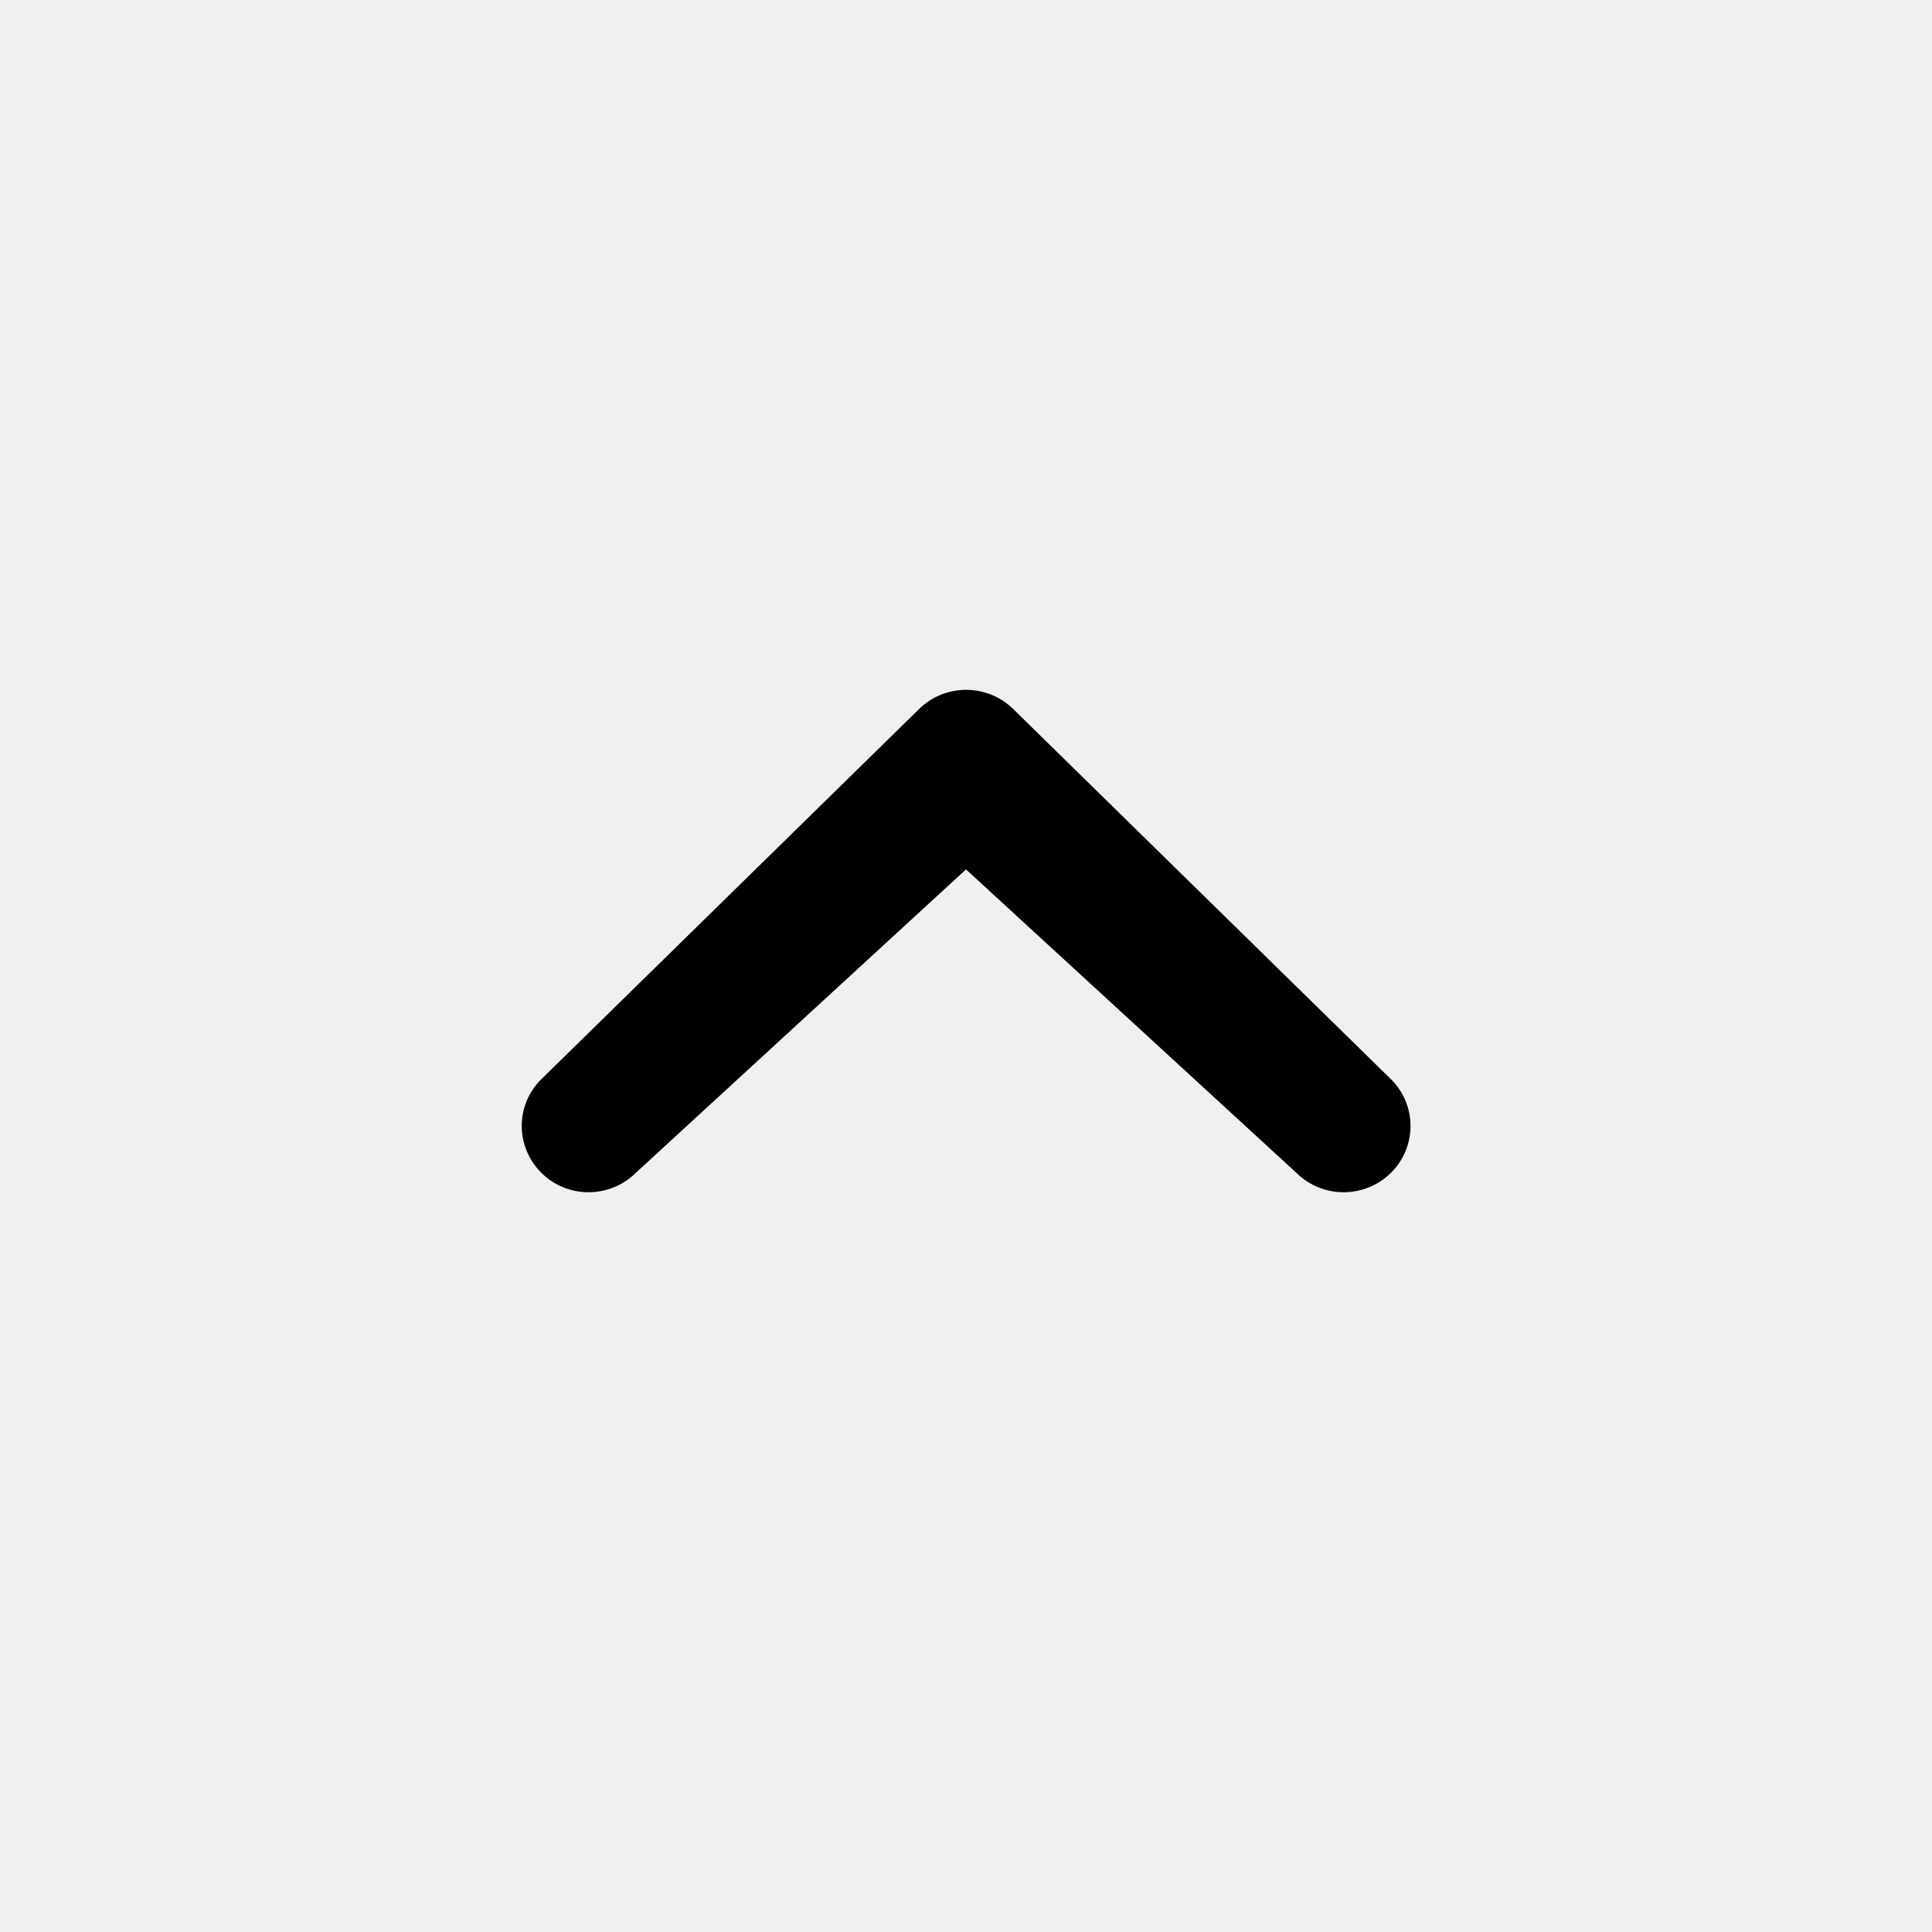
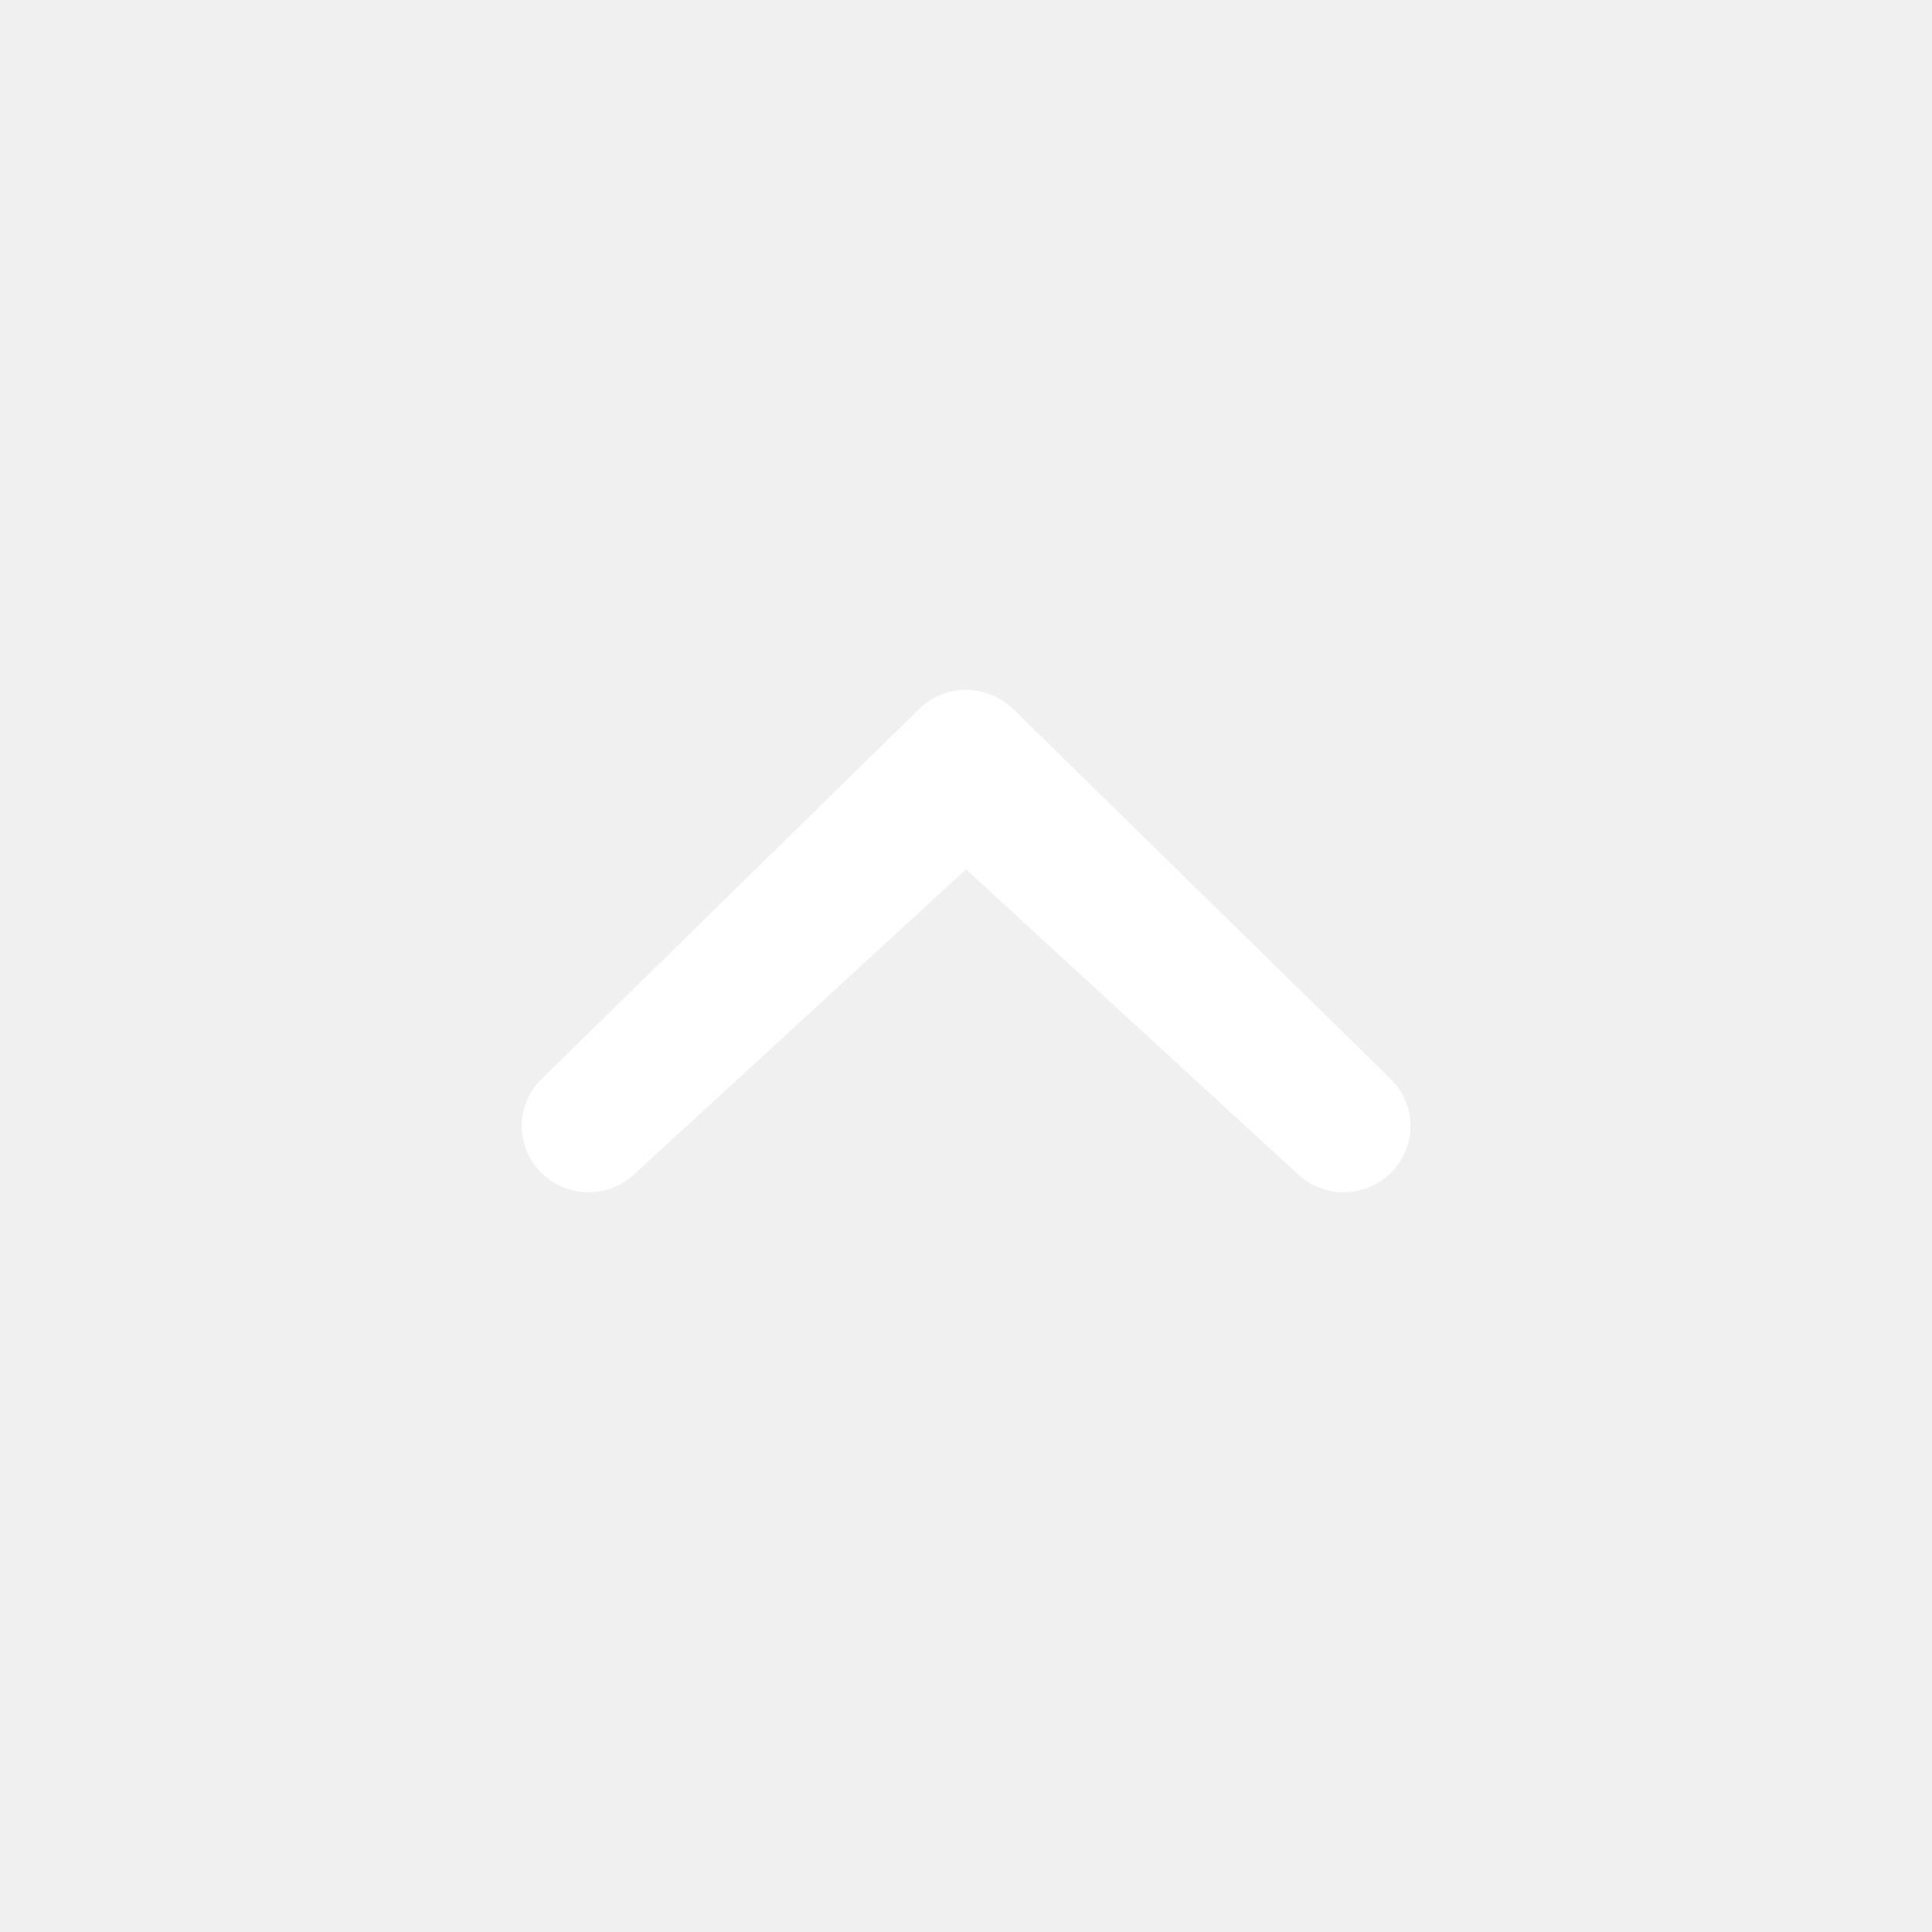
<svg xmlns="http://www.w3.org/2000/svg" version="1.1" id="Chevron_small_up" x="0px" y="0px" viewBox="0 0 20 20" enable-background="new 0 0 20 20" xml:space="preserve">
-   <path d="M6.582,12.141c-0.271,0.268-0.709,0.268-0.978,0c-0.269-0.268-0.272-0.701,0-0.969l3.908-3.83  c0.27-0.268,0.707-0.268,0.979,0l3.908,3.83c0.27,0.267,0.27,0.701,0,0.969c-0.271,0.268-0.709,0.268-0.979,0L10,9L6.582,12.141z" />
+   <path fill="#fff" d="M6.582,12.141c-0.271,0.268-0.709,0.268-0.978,0c-0.269-0.268-0.272-0.701,0-0.969l3.908-3.83  c0.27-0.268,0.707-0.268,0.979,0l3.908,3.83c0.27,0.267,0.27,0.701,0,0.969c-0.271,0.268-0.709,0.268-0.979,0L10,9L6.582,12.141z" />
</svg>
